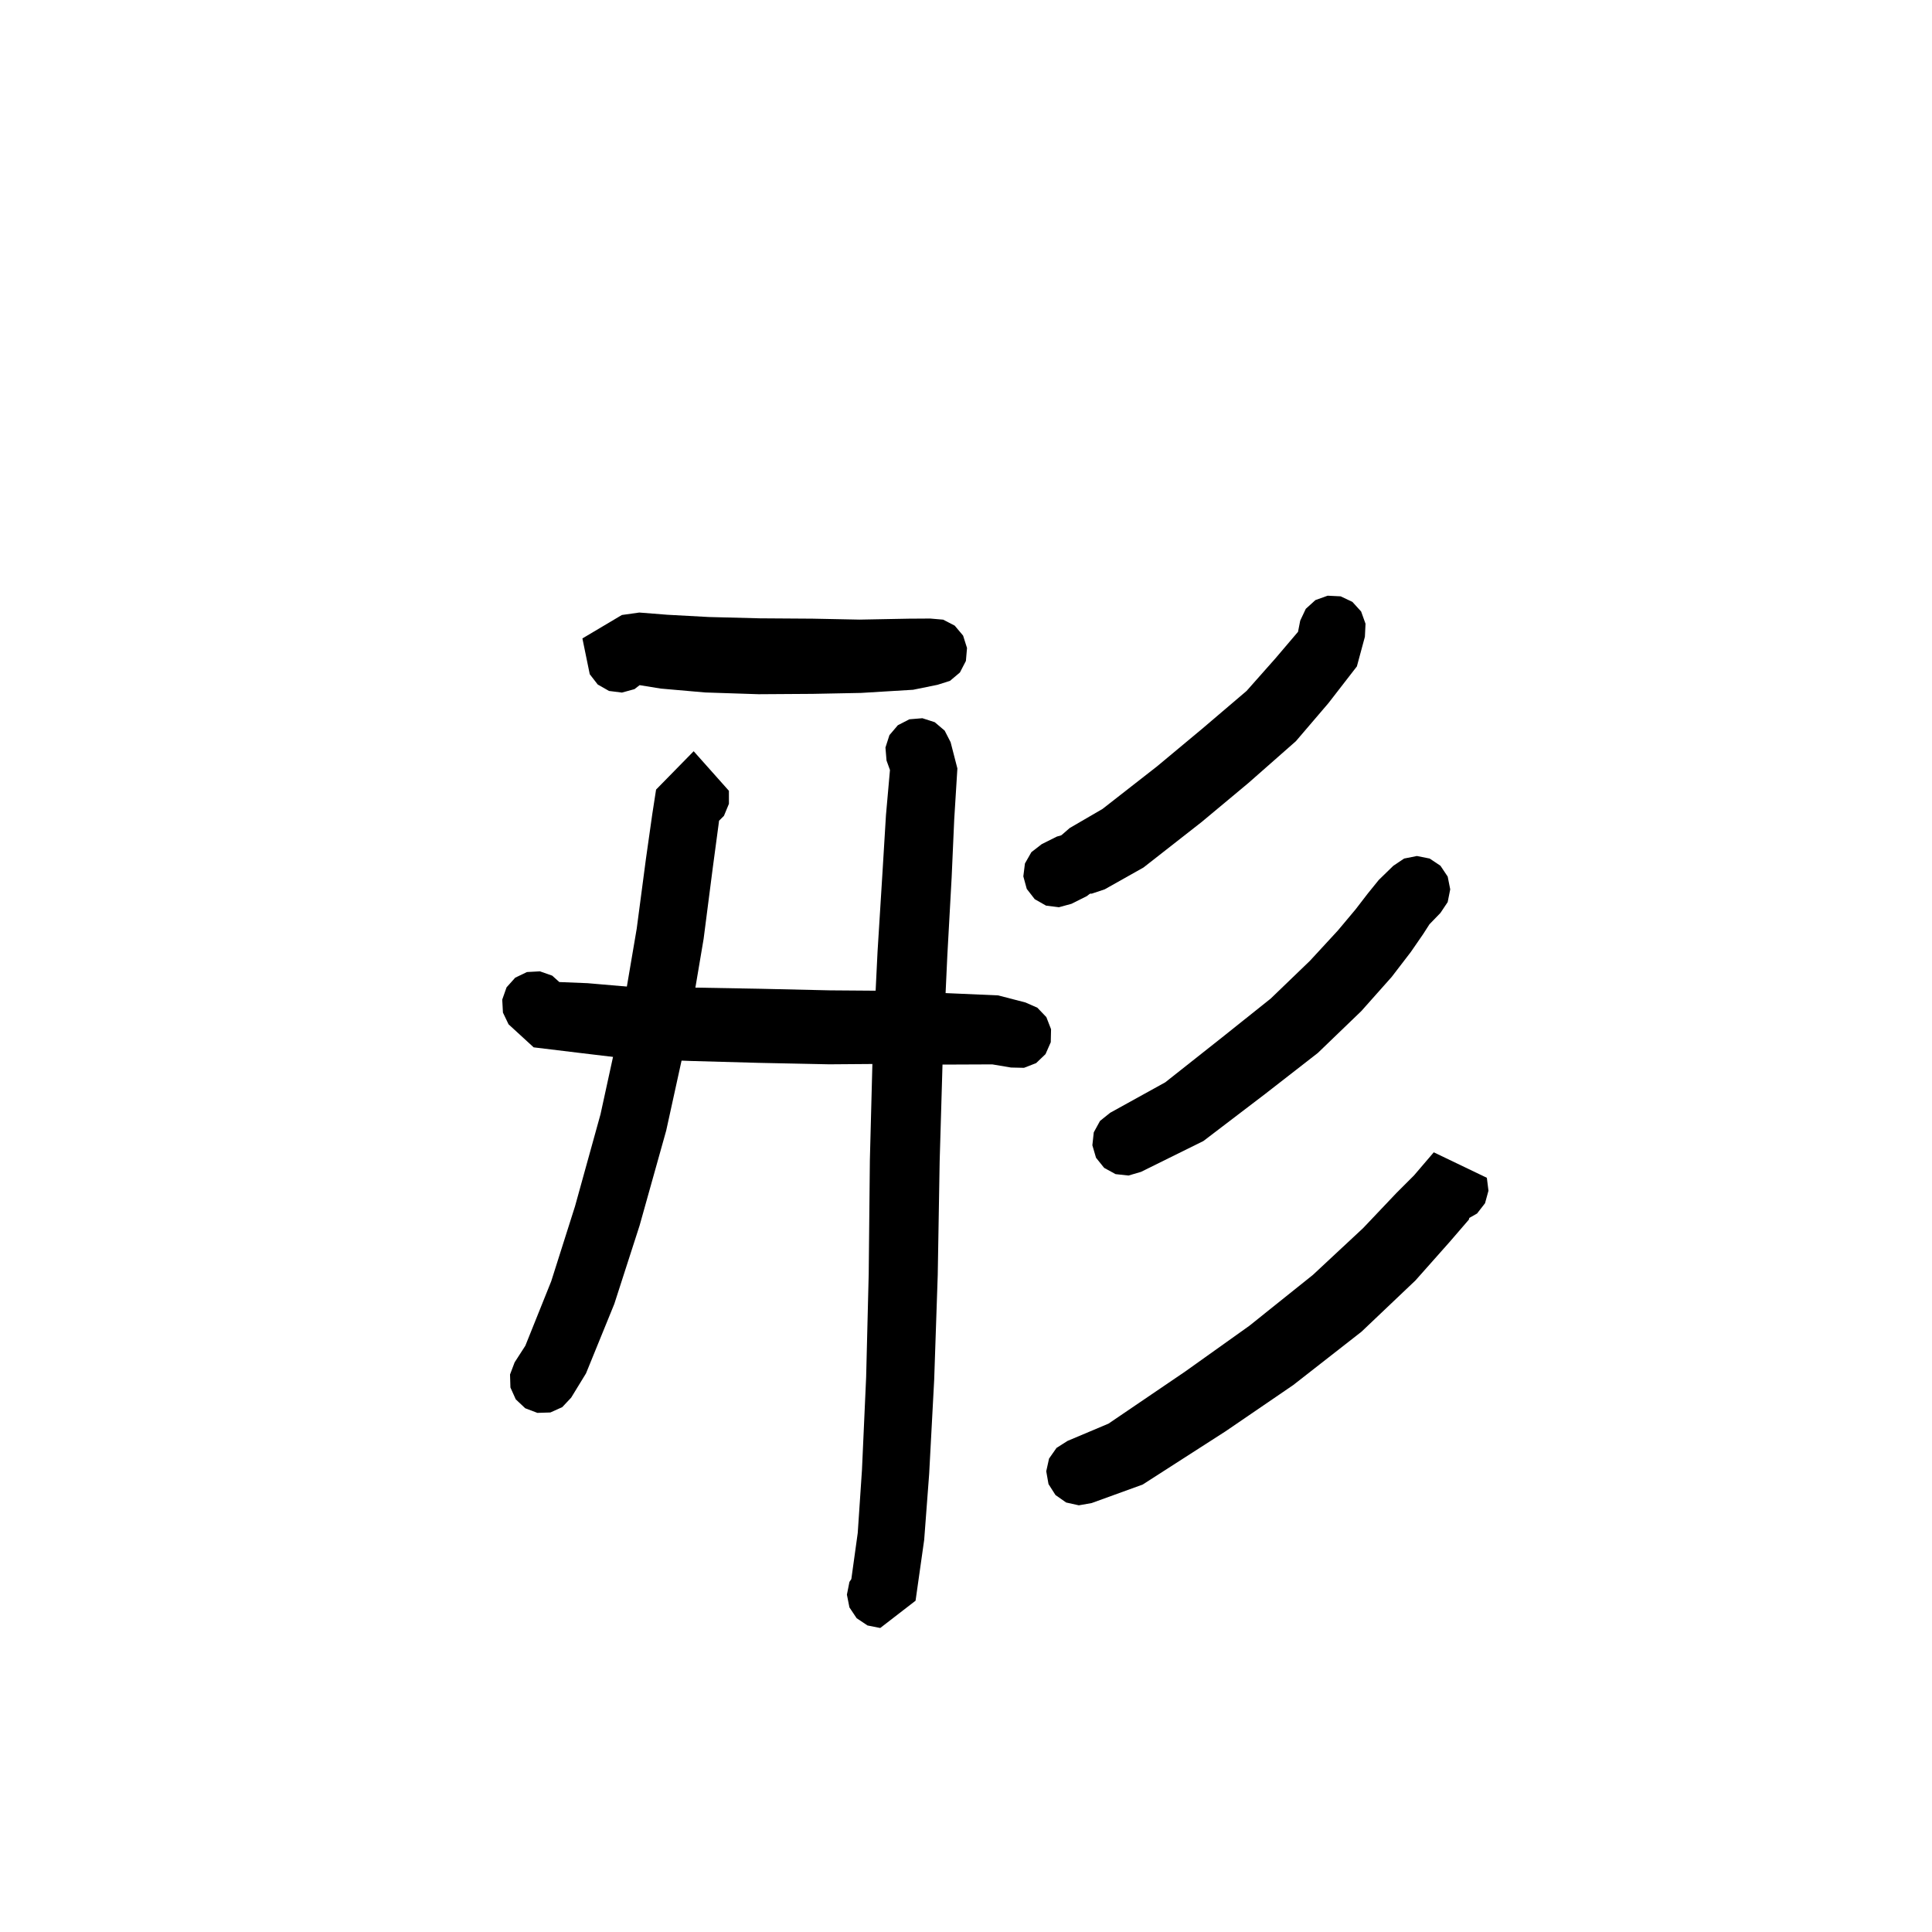
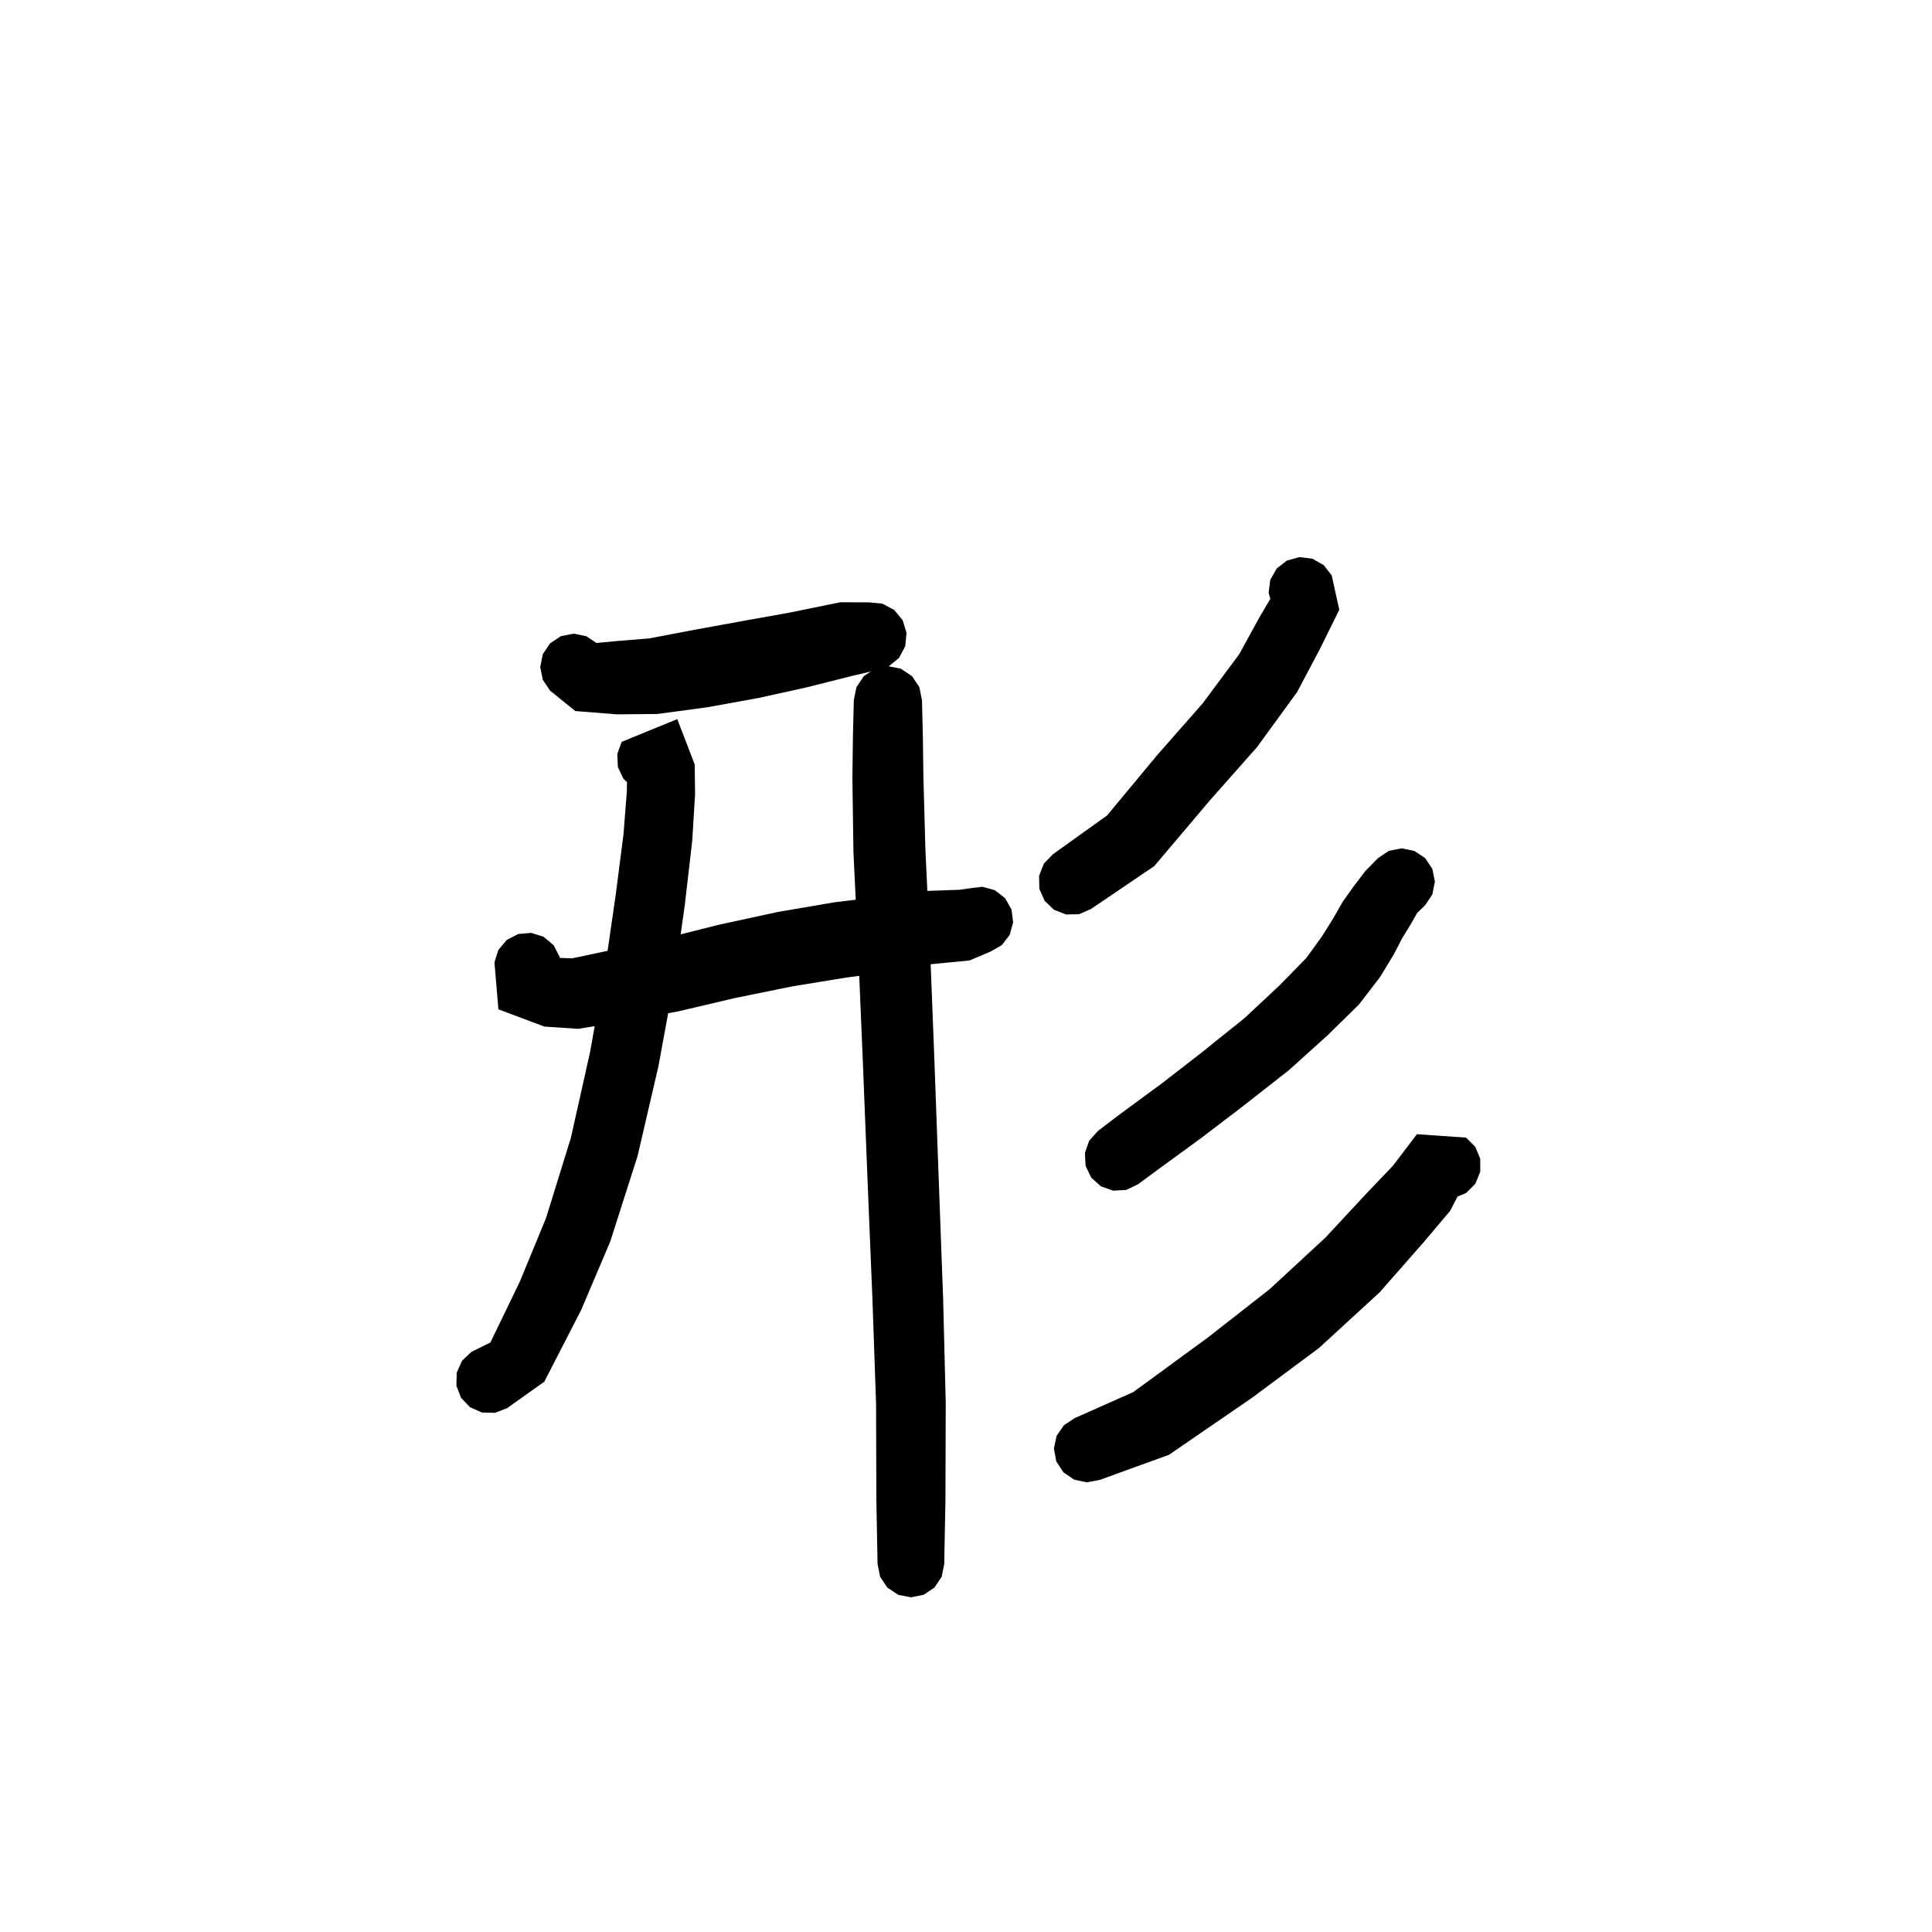
<svg xmlns="http://www.w3.org/2000/svg" viewBox="0 0 300 300" width="300" height="300">
-   <path d="M 100.834 100.067 L 100.389 102.453 L 96.8 106.409 L 98.855 106.313 L 102.601 106.922 L 109.493 107.525 L 117.787 107.798 L 126.205 107.743 L 133.705 107.596 L 141.788 107.107 L 145.586 106.334 L 147.511 105.724 L 149.056 104.423 L 149.985 102.631 L 150.158 100.619 L 149.548 98.694 L 148.248 97.149 L 146.455 96.22 L 144.443 96.047 L 141.099 96.068 L 133.468 96.213 L 126.205 96.067 L 117.957 96.012 L 110.06 95.809 L 103.62 95.459 L 99.27 95.115 L 96.563 95.496 L 90.435 99.135 L 91.577 104.695 L 92.815 106.29 L 94.569 107.29 L 96.572 107.543 L 98.52 107.01 L 100.115 105.772 L 101.115 104.017 L 101.367 102.014 Z" fill="black" fill-rule="nonzero" />
-   <path d="M 78.97 159.057 L 82.868 162.632 L 90.212 163.521 L 97.316 164.371 L 107.262 164.747 L 117.744 165.038 L 128.759 165.266 L 138.75 165.191 L 146.78 165.307 L 154.083 165.277 L 156.988 165.766 L 159.006 165.811 L 160.888 165.08 L 162.348 163.685 L 163.162 161.837 L 163.207 159.818 L 162.476 157.936 L 161.081 156.477 L 159.233 155.663 L 154.995 154.564 L 147.06 154.217 L 138.899 153.857 L 128.89 153.782 L 118 153.534 L 107.53 153.348 L 97.952 153.248 L 91.246 152.669 L 85.733 152.447 L 87.25 152.847 L 85.747 151.499 L 83.842 150.829 L 81.826 150.939 L 80.005 151.812 L 78.657 153.316 L 77.987 155.221 L 78.097 157.237 Z" fill="black" fill-rule="nonzero" />
-   <path d="M 113.185 122.795 L 107.713 116.65 L 101.876 122.605 L 101.285 126.423 L 100.301 133.356 L 98.868 144.208 L 96.515 158.039 L 93.248 173.021 L 89.286 187.319 L 85.593 198.954 L 81.575 208.963 L 79.912 211.543 L 79.197 213.431 L 79.258 215.449 L 80.087 217.29 L 81.558 218.674 L 83.446 219.39 L 85.464 219.328 L 87.305 218.499 L 88.689 217.028 L 90.994 213.259 L 95.389 202.475 L 99.316 190.3 L 103.449 175.551 L 106.849 160.056 L 109.257 145.792 L 110.681 134.74 L 111.602 127.863 L 111.963 125.014 L 107.713 127 L 103.036 124.824 L 103.81 126.689 L 105.24 128.115 L 107.106 128.886 L 109.125 128.884 L 110.99 128.109 L 112.416 126.68 L 113.187 124.814 Z" fill="black" fill-rule="nonzero" />
-   <path d="M 137.658 118.088 L 138.193 119.566 L 137.572 126.573 L 137.021 135.65 L 136.263 147.81 L 135.524 162.894 L 135.073 180.127 L 134.894 197.744 L 134.494 213.843 L 133.845 228.267 L 133.189 238.034 L 131.989 246.682 L 136.682 242.444 L 134.701 242.838 L 133.022 243.96 L 131.9 245.639 L 131.507 247.619 L 131.9 249.599 L 133.022 251.278 L 134.701 252.4 L 136.682 252.794 L 142.168 248.557 L 143.507 239.109 L 144.28 228.875 L 145.06 214.252 L 145.612 197.97 L 145.909 180.349 L 146.411 163.297 L 147.101 148.38 L 147.771 136.254 L 148.172 127.236 L 148.662 119.323 L 147.61 115.245 L 146.687 113.449 L 145.147 112.143 L 143.225 111.525 L 141.212 111.691 L 139.416 112.614 L 138.11 114.153 L 137.493 116.076 Z" fill="black" fill-rule="nonzero" />
-   <path d="M 201.899 96.364 L 201.557 98.106 L 198.032 102.25 L 193.569 107.286 L 186.67 113.165 L 179.639 119.021 L 171.198 125.612 L 166.105 128.574 L 164.491 129.977 L 163.536 131.891 L 163.387 134.025 L 164.065 136.053 L 165.468 137.667 L 167.382 138.622 L 169.516 138.771 L 171.544 138.092 L 177.562 134.705 L 186.582 127.646 L 193.836 121.597 L 201.222 115.095 L 206.283 109.178 L 210.695 103.481 L 211.94 98.874 L 212.038 96.857 L 211.357 94.957 L 210 93.461 L 208.175 92.599 L 206.158 92.5 L 204.257 93.182 L 202.762 94.538 Z" fill="black" fill-rule="nonzero" />
-   <path d="M 164.129 129.895 L 161.748 131.086 L 160.153 132.324 L 159.153 134.078 L 158.901 136.081 L 159.434 138.029 L 160.672 139.624 L 162.426 140.624 L 164.429 140.876 L 166.377 140.343 L 168.758 139.152 L 170.353 137.914 L 171.353 136.16 L 171.605 134.157 L 171.072 132.209 L 169.834 130.614 L 168.08 129.614 L 166.077 129.362 Z" fill="black" fill-rule="nonzero" />
-   <path d="M 216.356 134.436 L 214.096 136.637 L 212.381 138.756 L 210.483 141.221 L 207.738 144.495 L 203.407 149.191 L 197.309 155.064 L 189.712 161.128 L 180.944 168.061 L 172.383 172.793 L 170.809 174.058 L 169.84 175.829 L 169.622 177.837 L 170.189 179.775 L 171.454 181.348 L 173.225 182.318 L 175.233 182.536 L 177.171 181.969 L 186.864 177.177 L 196.508 169.825 L 204.626 163.507 L 211.385 156.999 L 216.101 151.696 L 219.07 147.827 L 220.982 145.054 L 221.965 143.522 L 223.674 141.755 L 224.796 140.076 L 225.19 138.095 L 224.796 136.115 L 223.674 134.436 L 221.995 133.314 L 220.015 132.92 L 218.034 133.314 Z" fill="black" fill-rule="nonzero" />
-   <path d="M 230.877 182.887 L 222.635 178.93 L 219.564 182.521 L 216.834 185.25 L 211.666 190.698 L 203.857 197.974 L 193.978 205.883 L 184.018 212.982 L 172.123 221.064 L 165.758 223.748 L 164.055 224.833 L 162.897 226.487 L 162.46 228.459 L 162.811 230.447 L 163.896 232.15 L 165.55 233.308 L 167.521 233.745 L 169.51 233.395 L 177.43 230.523 L 190.298 222.256 L 200.814 215.069 L 211.411 206.788 L 219.793 198.825 L 225.1 192.845 L 228.084 189.384 L 228.506 187.736 L 221.058 186.16 L 222.058 187.914 L 223.653 189.152 L 225.6 189.686 L 227.604 189.433 L 229.358 188.433 L 230.596 186.838 L 231.129 184.891 Z" fill="black" fill-rule="nonzero" />
+   <path d="M 85.403 107.231 L 89.337 110.412 L 95.813 110.924 L 102.084 110.867 L 109.857 109.82 L 117.823 108.371 L 125.07 106.776 L 132.568 104.894 L 136.018 104.083 L 137.996 103.479 L 139.593 102.165 L 140.565 100.34 L 140.764 98.282 L 140.161 96.304 L 138.847 94.708 L 137.022 93.736 L 134.964 93.536 L 130.478 93.518 L 122.579 95.129 L 115.54 96.39 L 107.791 97.799 L 100.803 99.133 L 95.646 99.552 L 91.963 99.906 L 92.722 99.912 L 91.043 98.79 L 89.062 98.396 L 87.082 98.79 L 85.403 99.912 L 84.281 101.591 L 83.888 103.571 L 84.281 105.552 Z" fill="black" fill-rule="nonzero" />
+   <path d="M 76.776 149.429 L 77.393 156.729 L 84.523 159.406 L 89.787 159.76 L 96.797 158.613 L 105.311 157.045 L 114.16 154.967 L 123.014 153.165 L 131.364 151.803 L 138.702 150.808 L 144.469 149.732 L 150.561 149.138 L 153.794 147.767 L 155.548 146.767 L 156.786 145.171 L 157.32 143.224 L 157.067 141.221 L 156.067 139.466 L 154.472 138.228 L 152.525 137.695 L 150.521 137.948 L 148.993 138.164 L 143.18 138.364 L 137.042 139.192 L 129.618 140.102 L 120.825 141.597 L 111.584 143.604 L 102.814 145.812 L 94.661 147.577 L 88.814 148.812 L 85.507 148.689 L 85.652 150.413 L 87.063 150.571 L 86.89 148.56 L 85.961 146.767 L 84.416 145.467 L 82.491 144.857 L 80.479 145.029 L 78.687 145.959 L 77.387 147.504 Z" fill="black" fill-rule="nonzero" />
+   <path d="M 105.405 120.52 L 99.15 120.084 L 97.397 119.393 L 97.337 122.865 L 96.825 129.467 L 95.593 139.045 L 93.926 150.55 L 91.611 163.434 L 88.644 176.695 L 84.784 189.151 L 80.724 199 L 76.147 208.464 L 73.189 209.92 L 71.73 211.315 L 70.915 213.163 L 70.87 215.182 L 71.601 217.064 L 72.997 218.523 L 74.845 219.337 L 76.863 219.383 L 78.746 218.652 L 84.518 214.552 L 90.258 203.381 L 94.77 192.754 L 99.005 179.495 L 102.229 165.614 L 104.676 152.307 L 106.342 140.478 L 107.491 130.533 L 107.931 123.326 L 107.871 118.702 L 105.166 111.662 L 96.53 115.195 L 95.849 117.095 L 95.947 119.112 L 96.809 120.938 L 98.305 122.295 L 100.206 122.976 L 102.222 122.878 L 104.048 122.015 Z" fill="black" fill-rule="nonzero" />
+   <path d="M 143.047 109.524 L 143.163 108.73 L 142.76 106.706 L 141.613 104.989 L 139.897 103.842 L 137.872 103.439 L 135.847 103.842 L 134.131 104.989 L 132.984 106.706 L 132.581 108.73 L 132.697 109.524 L 133.091 111.504 L 134.213 113.183 L 135.892 114.305 L 137.872 114.699 L 139.852 114.305 L 141.531 113.183 L 142.653 111.504 Z M 132.581 108.73 L 132.448 114.048 L 132.358 120.787 L 132.523 132.344 L 133.247 147.387 L 133.987 164.98 L 134.733 183.784 L 135.485 202.095 L 136.035 217.94 L 136.08 232.937 L 136.268 242.857 L 136.662 244.838 L 137.784 246.516 L 139.463 247.638 L 141.443 248.032 L 143.424 247.638 L 145.103 246.516 L 146.225 244.838 L 146.618 242.857 L 146.807 232.937 L 146.852 217.774 L 146.45 201.714 L 145.773 183.359 L 145.09 164.544 L 144.402 146.899 L 143.697 131.942 L 143.386 120.642 L 143.296 114.048 L 143.163 108.73 L 142.76 106.706 L 141.613 104.989 L 139.897 103.842 L 137.872 103.439 L 135.847 103.842 L 134.131 104.989 L 132.984 106.706 Z" fill="black" fill-rule="nonzero" />
+   <path d="M 197.529 93.981 L 197.939 91.822 L 195.582 95.833 L 192.416 101.597 L 186.756 109.213 L 179.732 117.201 L 171.908 126.624 L 163.488 132.657 L 162.087 134.111 L 161.35 135.991 L 161.388 138.009 L 162.195 139.86 L 163.65 141.261 L 165.529 141.998 L 167.548 141.96 L 169.399 141.153 L 179.232 134.487 L 187.917 124.228 L 195.179 116.025 L 201.423 107.451 L 204.924 100.833 L 207.963 94.686 L 206.786 89.352 L 205.548 87.757 L 203.794 86.757 L 201.791 86.505 L 199.843 87.038 L 198.248 88.276 L 197.248 90.03 L 196.996 92.034 Z" fill="black" fill-rule="nonzero" />
+   <path d="M 213.975 133.245 L 212.03 135.229 L 210.117 137.74 L 208.467 140.071 L 206.955 142.719 L 205.246 145.447 L 202.837 148.765 L 198.686 153.013 L 193.243 158.093 L 186.539 163.478 L 180.451 168.201 L 173.665 173.187 L 170.481 175.622 L 169.133 177.125 L 168.463 179.03 L 168.573 181.046 L 169.446 182.867 L 170.95 184.215 L 172.854 184.885 L 174.871 184.775 L 176.691 183.902 L 179.857 181.575 L 186.721 176.561 L 193.014 171.76 L 200.12 166.193 L 206.106 160.796 L 211.002 155.997 L 214.307 151.696 L 216.408 148.233 L 217.753 145.643 L 218.96 143.689 L 220.063 141.755 L 221.293 140.564 L 222.415 138.885 L 222.809 136.905 L 222.415 134.924 L 221.293 133.245 L 219.614 132.124 L 217.634 131.73 L 215.654 132.124 Z" fill="black" fill-rule="nonzero" />
+   <path d="M 227.647 176.647 L 220.022 176.119 L 216.262 181.054 L 212.347 185.146 L 205.786 192.199 L 197.14 200.192 L 187.541 207.701 L 175.971 216.164 L 166.902 220.195 L 165.21 221.296 L 164.068 222.961 L 163.65 224.937 L 164.02 226.922 L 165.121 228.614 L 166.786 229.757 L 168.761 230.175 L 170.746 229.805 L 181.519 225.9 L 194.393 217.061 L 204.795 209.332 L 214.244 200.658 L 221.017 192.949 L 225.196 187.994 L 227.151 184.199 L 221.906 185.258 L 223.773 186.029 L 225.792 186.027 L 227.656 185.252 L 229.083 183.823 L 229.853 181.957 L 229.851 179.937 L 229.077 178.073 Z" fill="black" fill-rule="nonzero" />
</svg>
